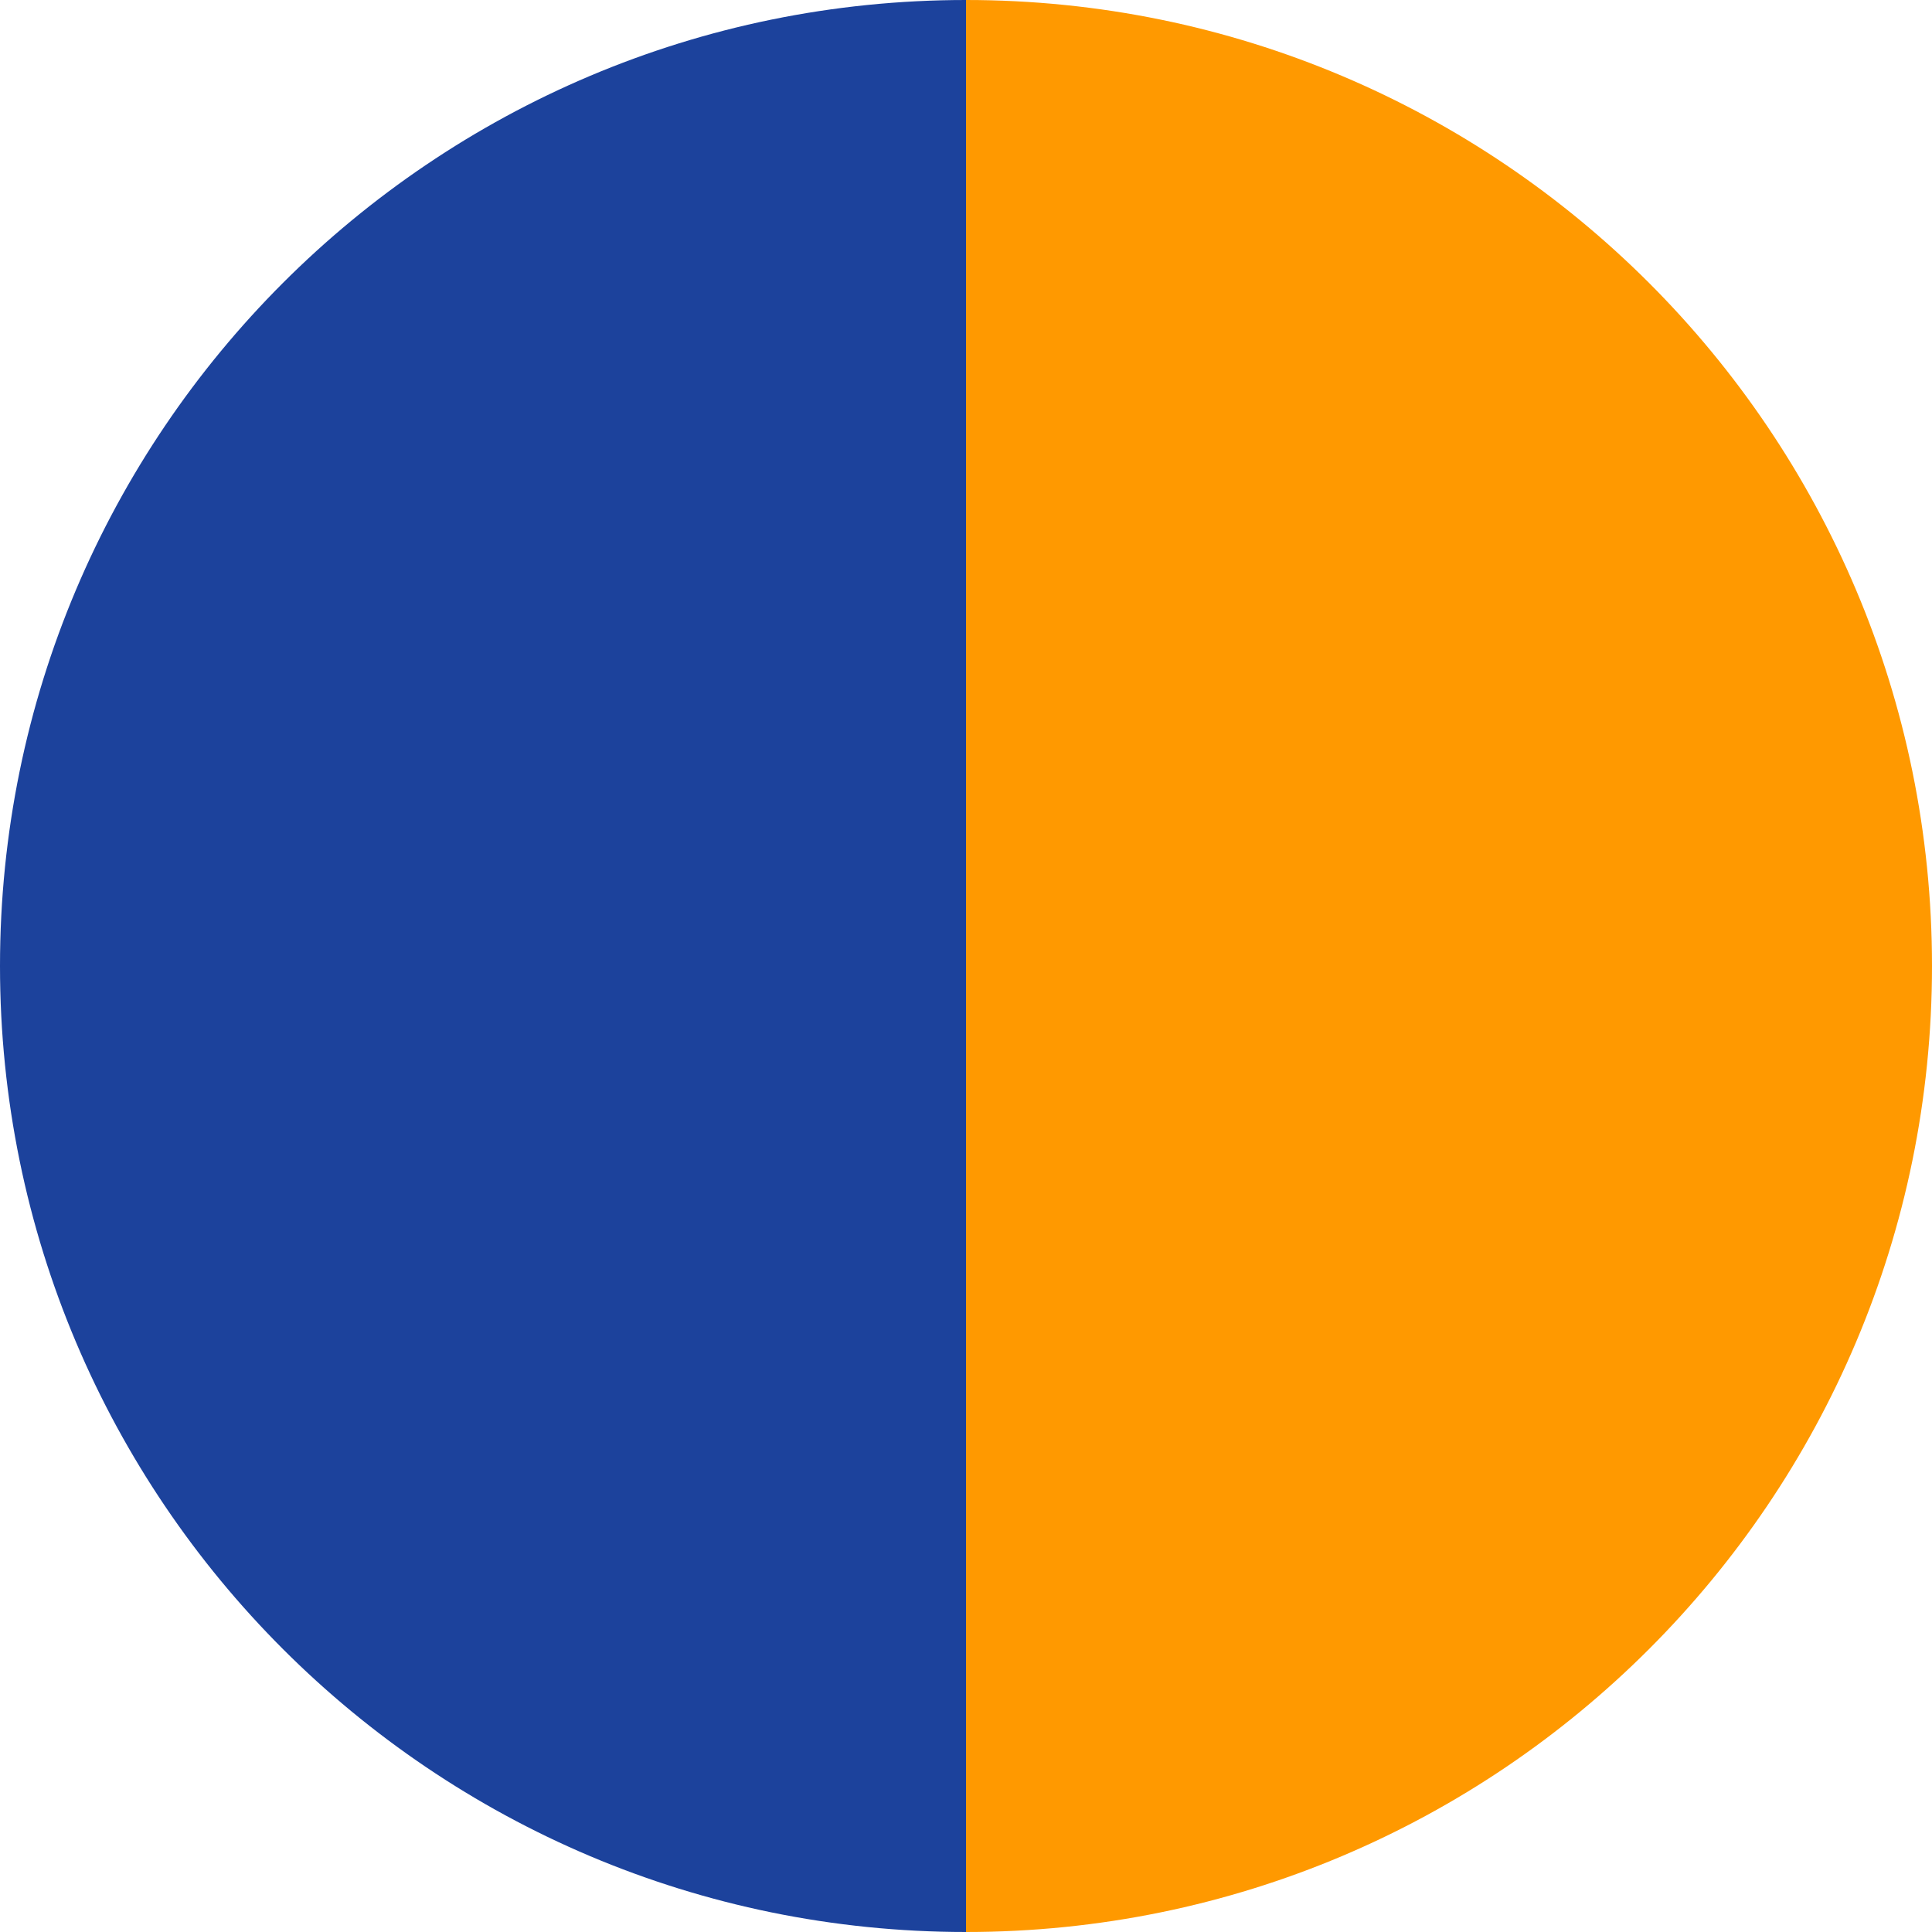
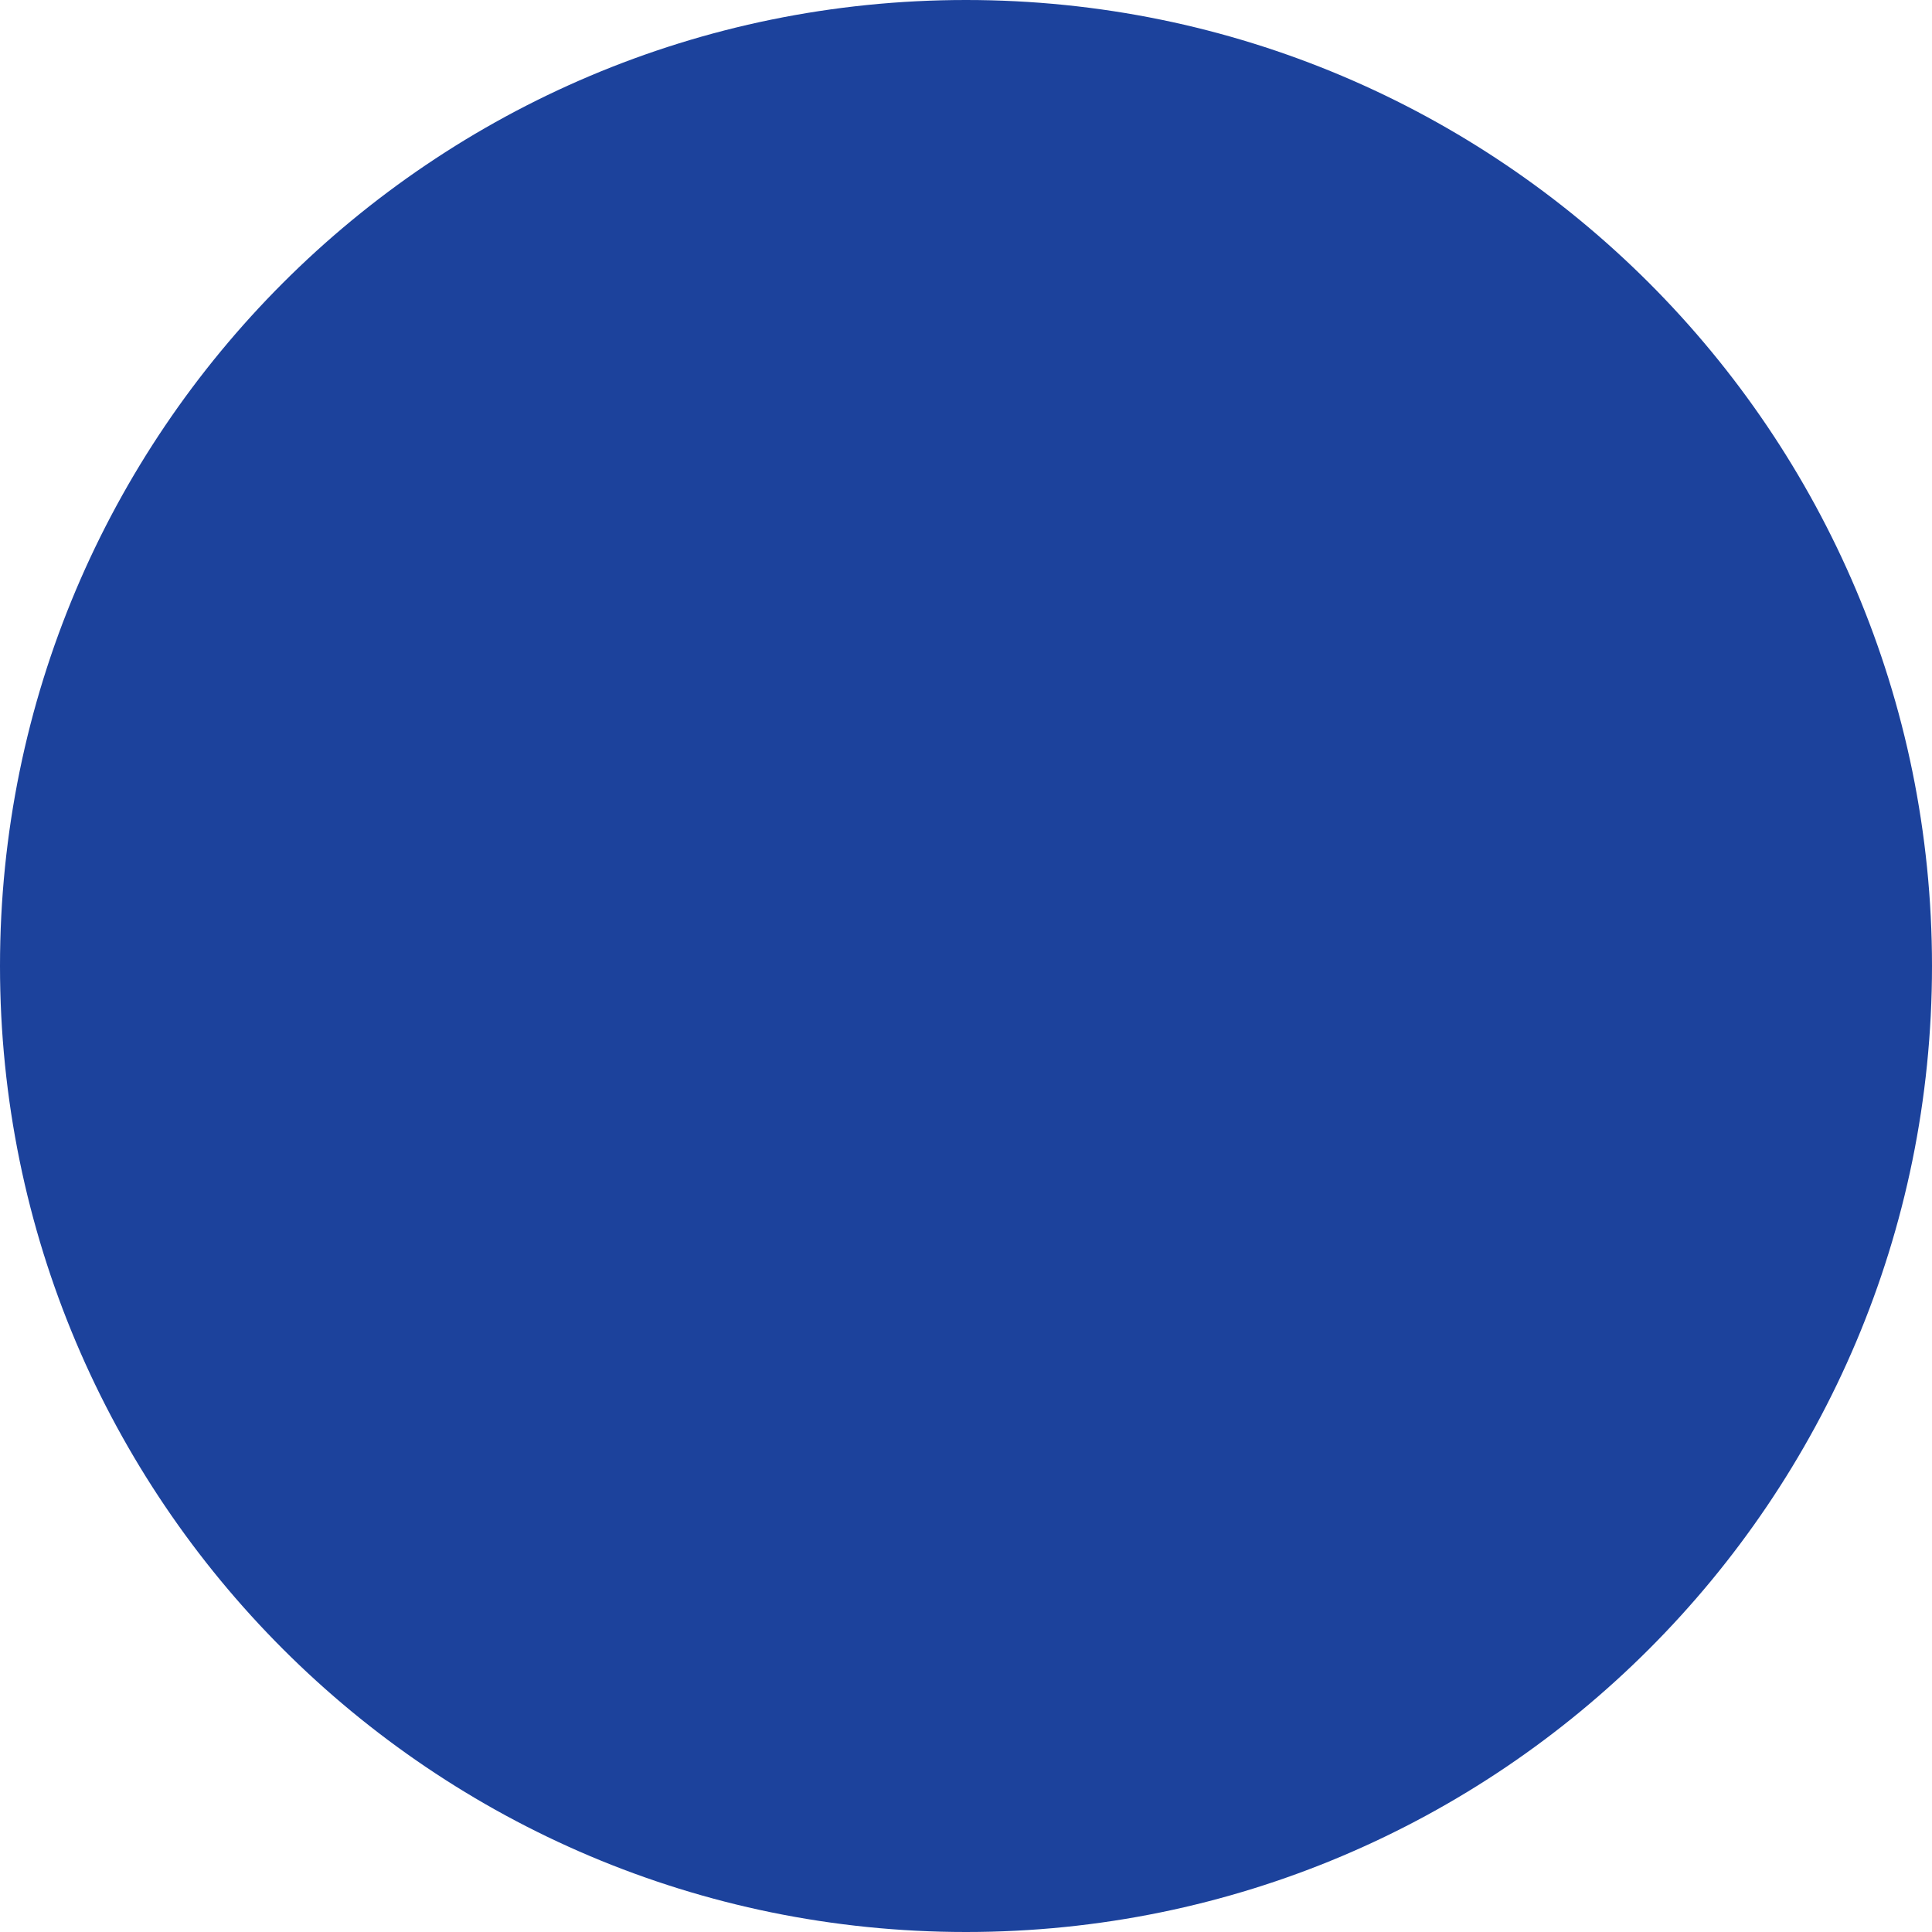
<svg xmlns="http://www.w3.org/2000/svg" width="100" height="100">
-   <path d="m25,25a1,1 0 0 0 100,0" fill="#FF9900" transform="rotate(-90, 75, 50)" />
+   <path d="m25,25a1,1 0 0 0 100,0" fill="#1c429c" transform="rotate(-90, 75, 50)" />
  <path d="m-25,25a1,1 0 0 0 100,0" fill="#1c429c" transform="rotate(90, 25, 50)" />
</svg>
